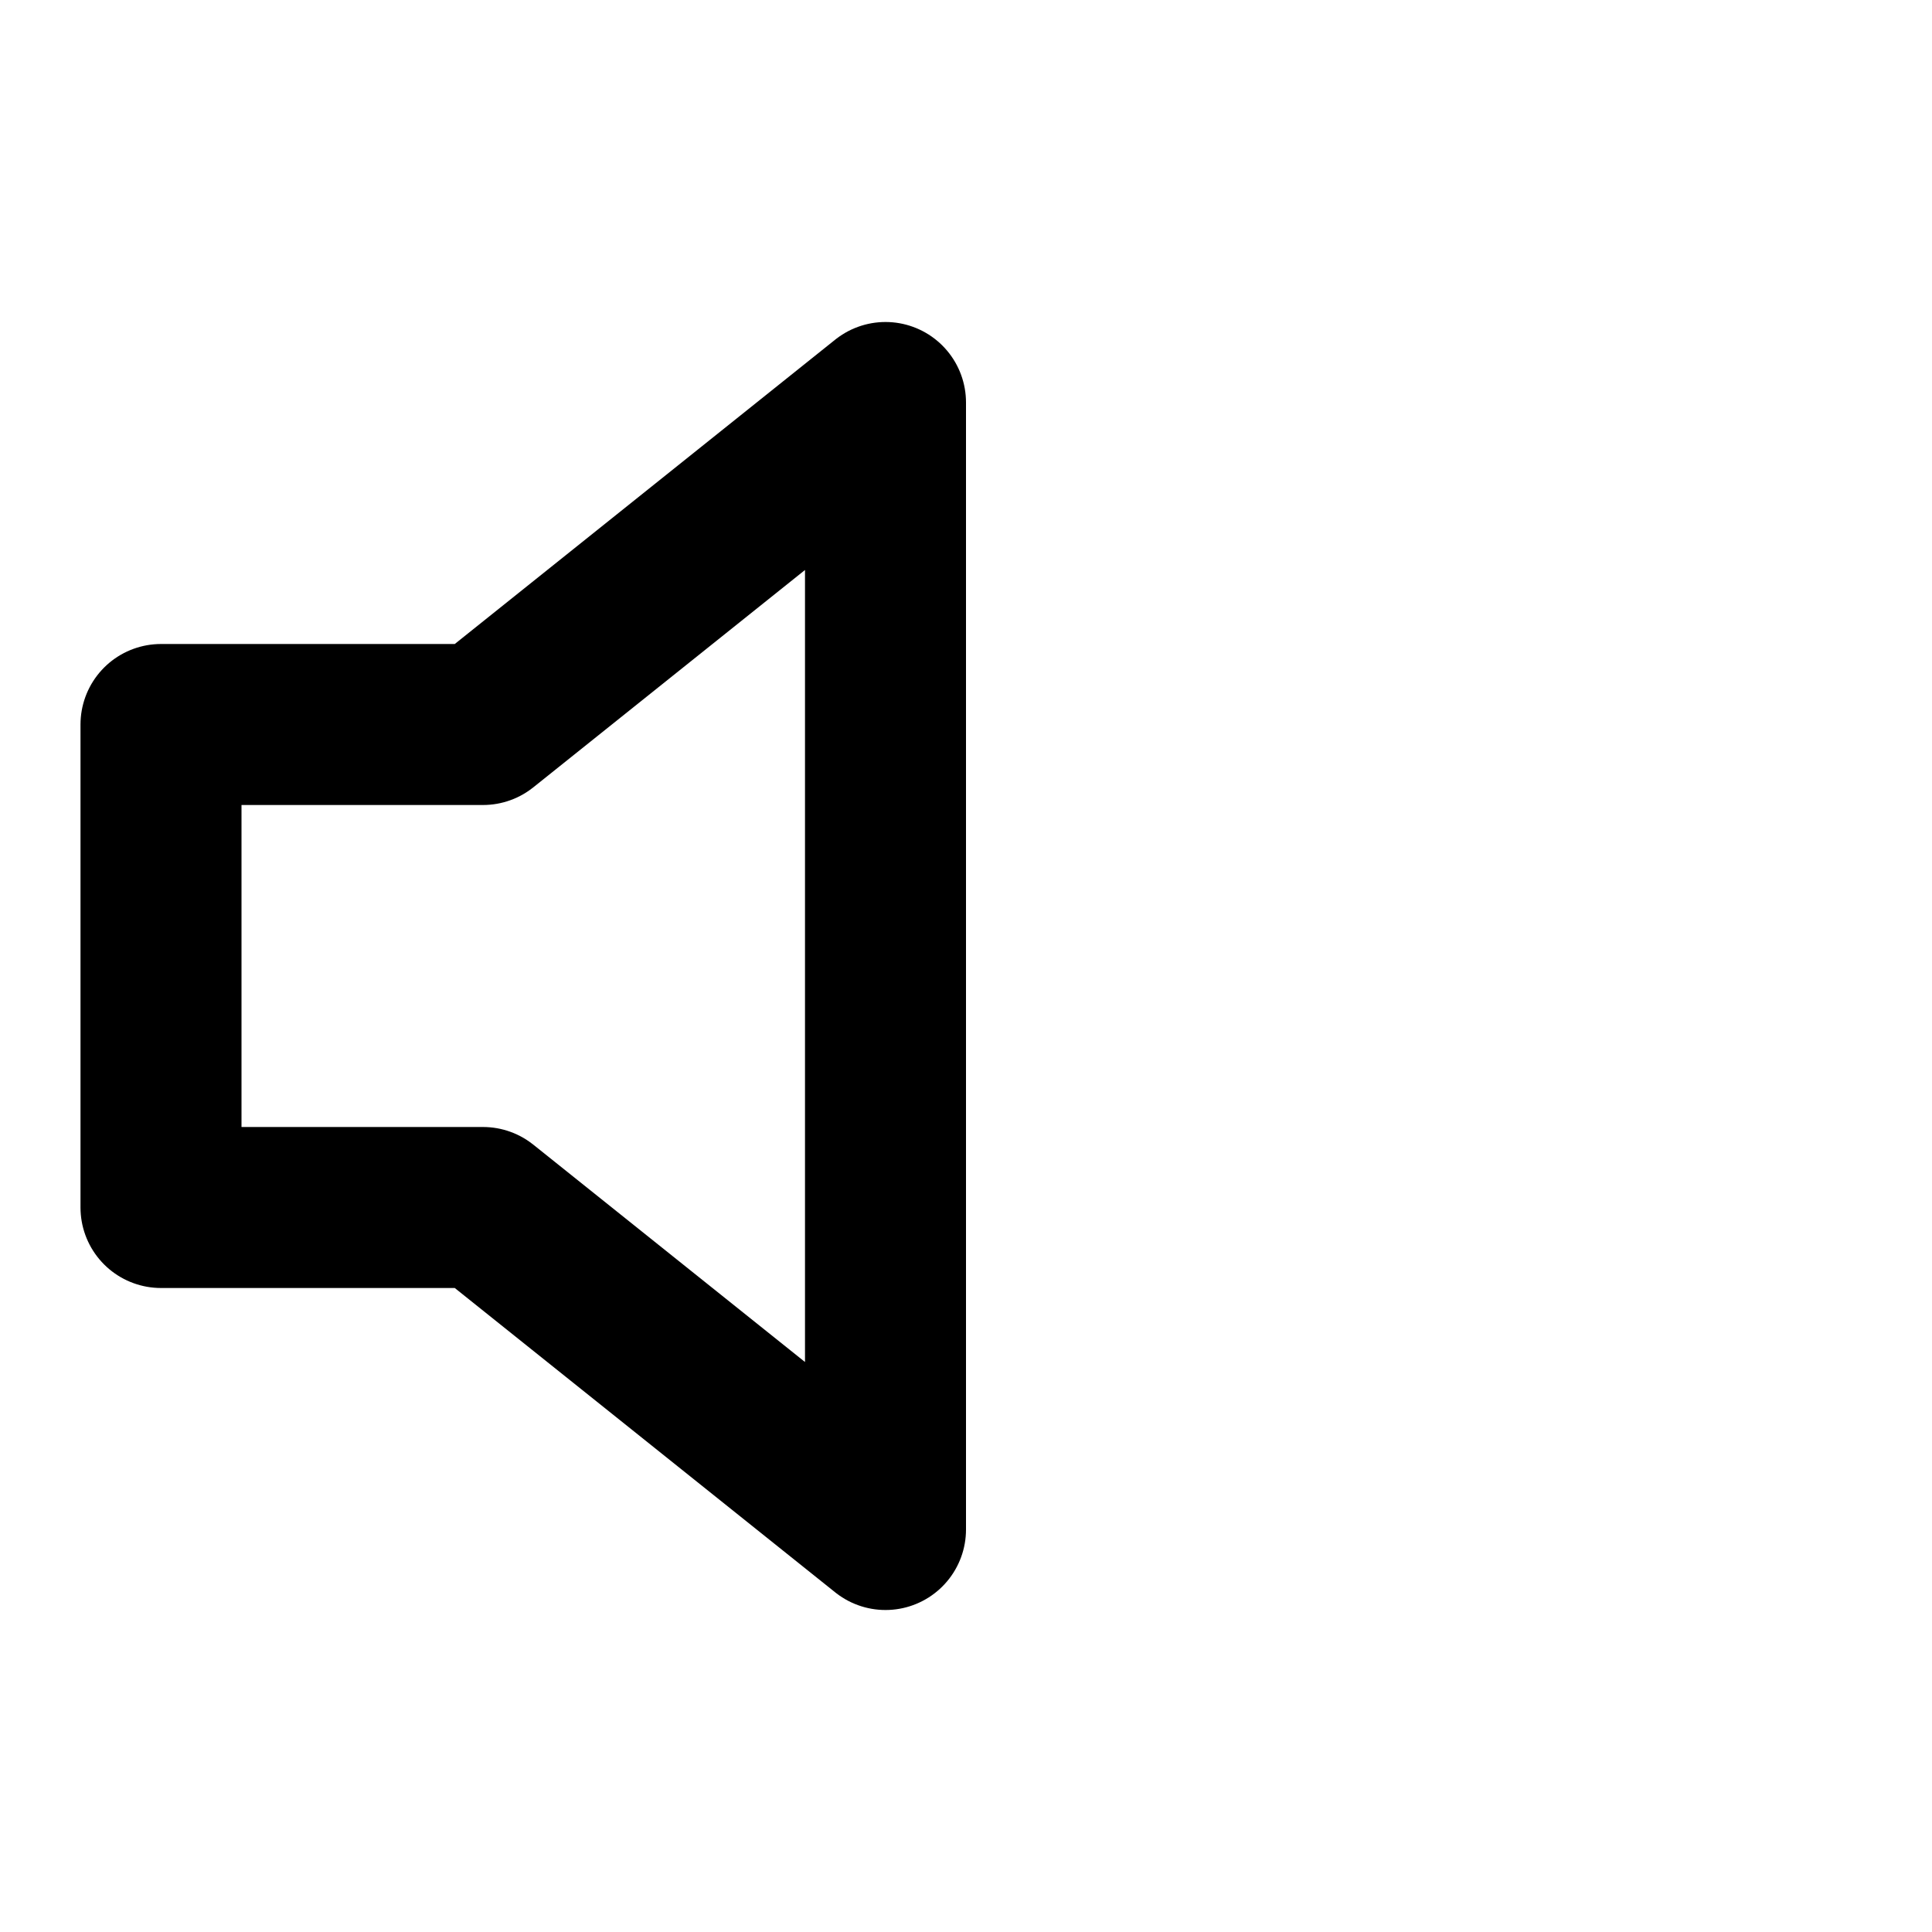
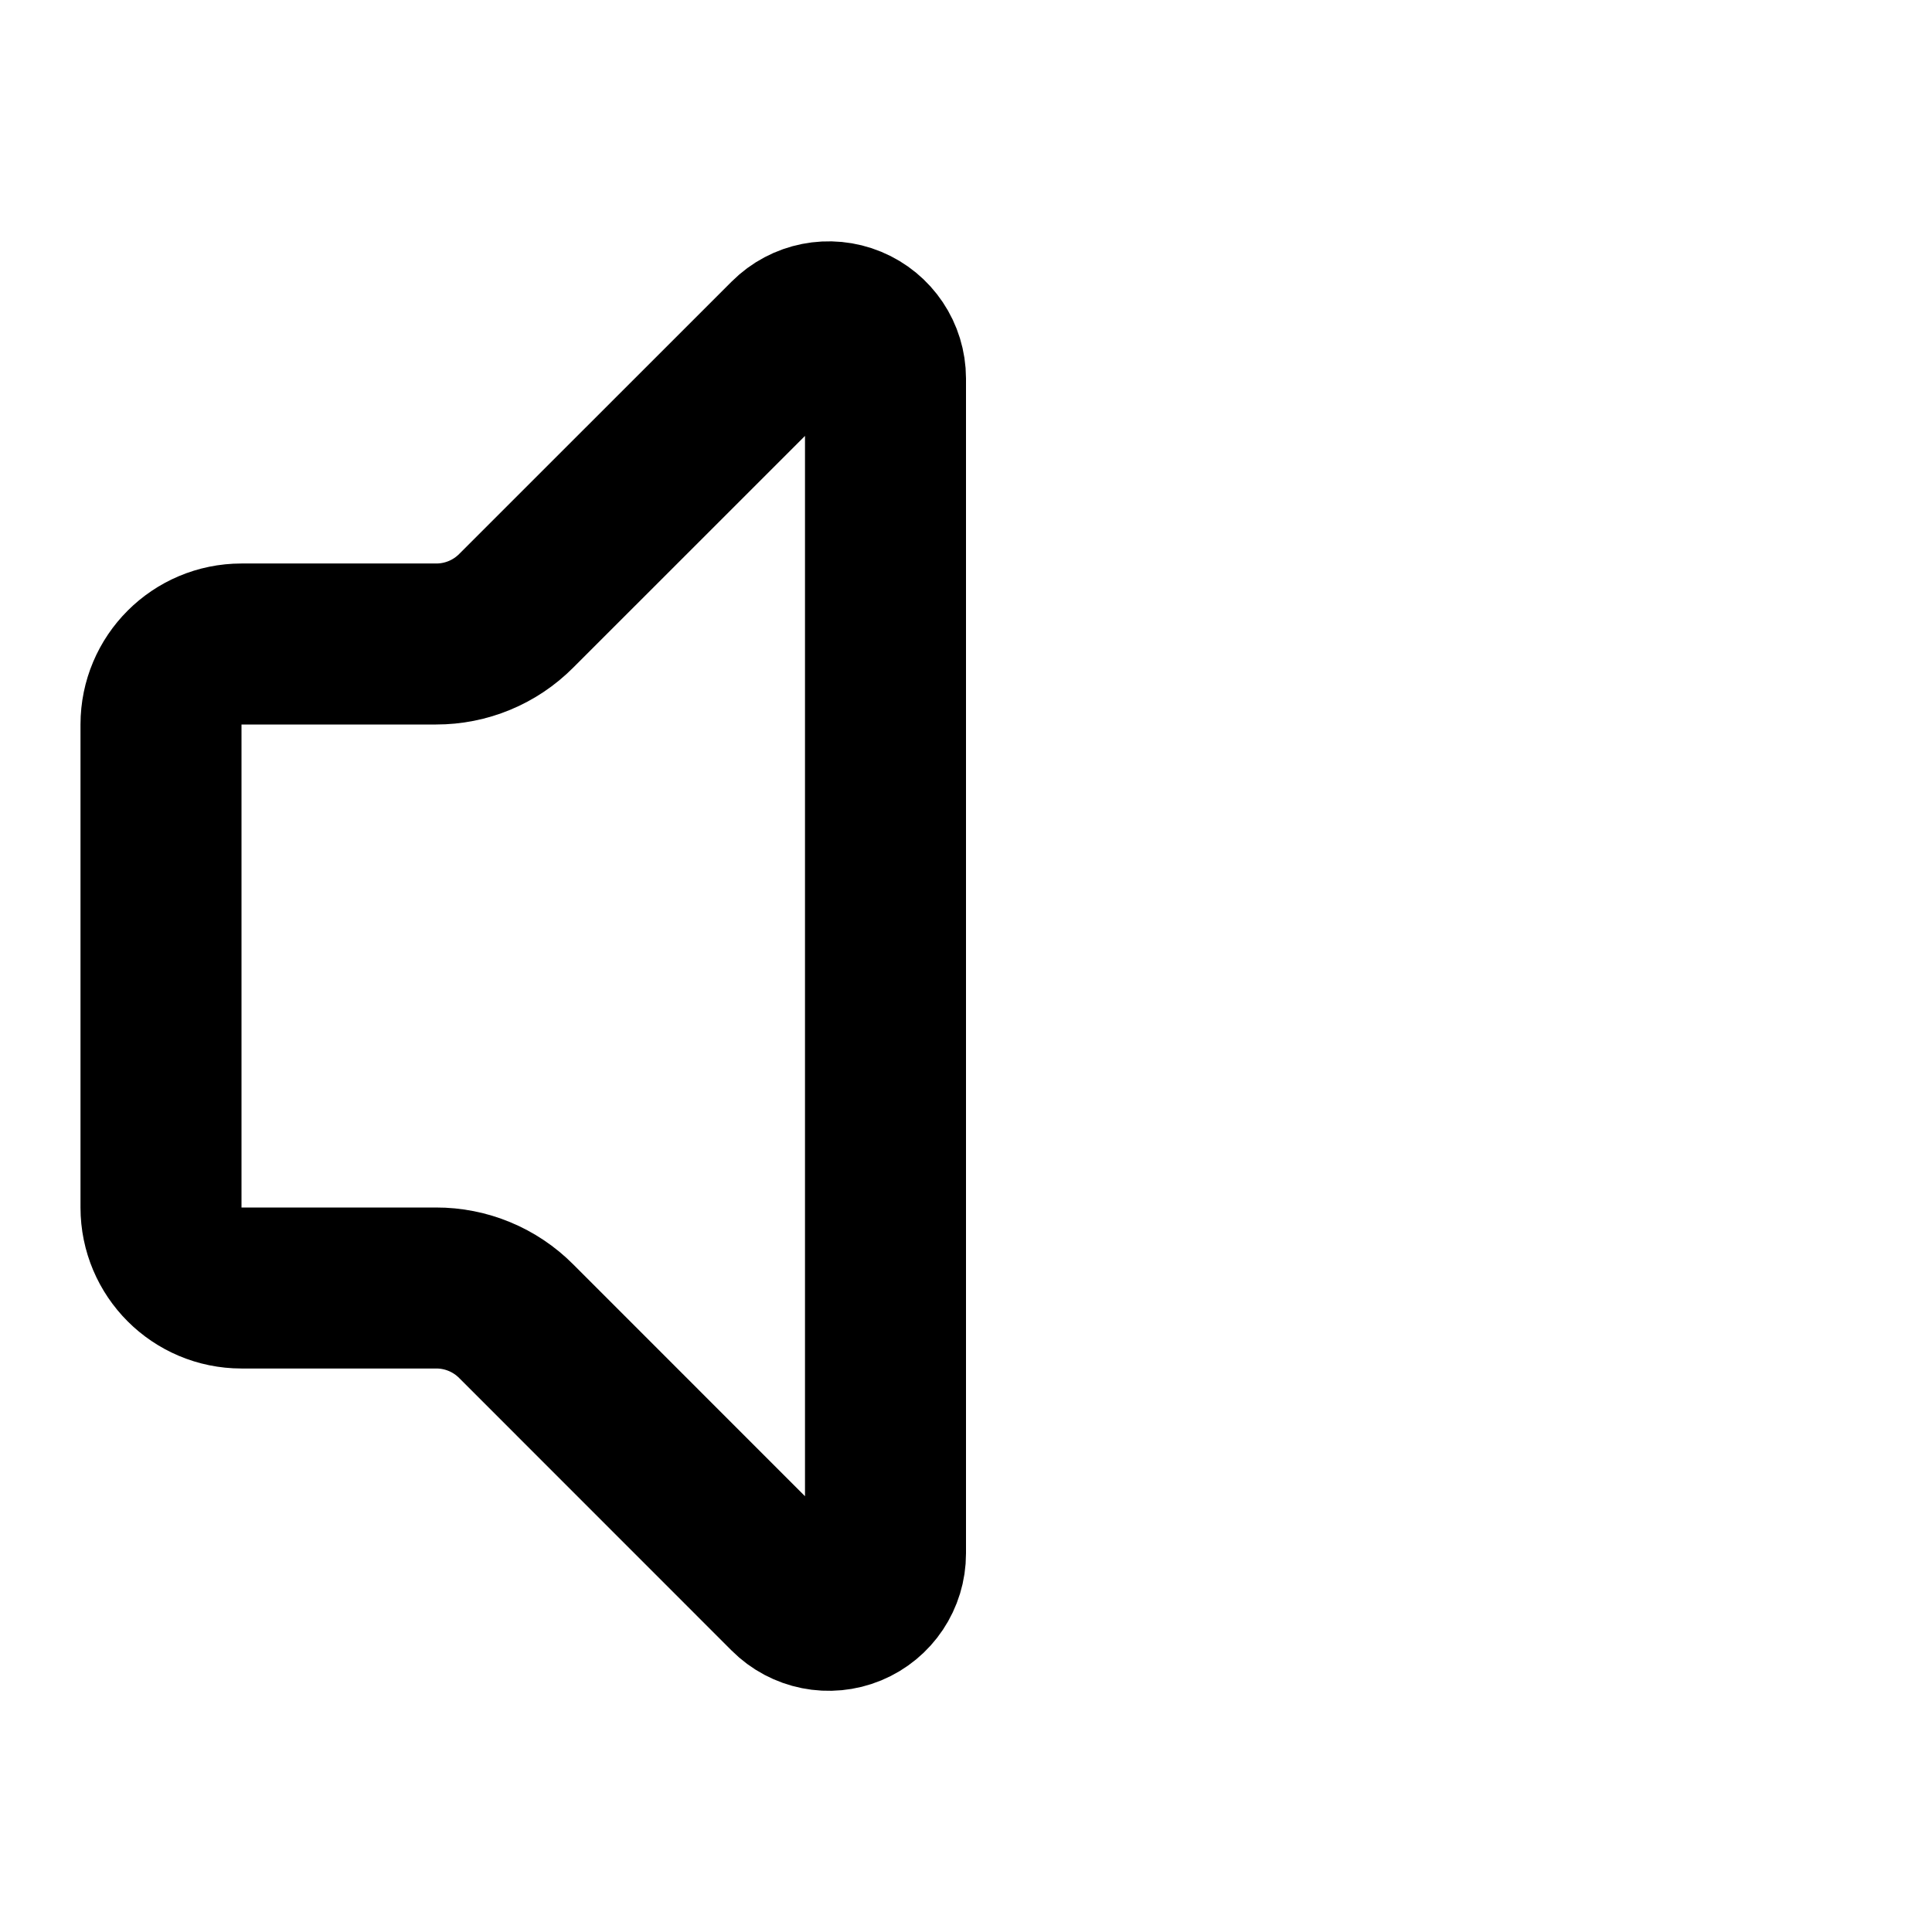
<svg xmlns="http://www.w3.org/2000/svg" viewBox="0 0 24 24" fill="none" stroke="currentColor" stroke-width="2" stroke-linecap="round" stroke-linejoin="round">
-   <polygon points="11 5 6 9 2 9 2 15 6 15 11 19 11 5" />
+   <path d="M11 4.702a.705.705 0 0 0-1.203-.498L6.413 7.587A1.4 1.4 0 0 1 5.416 8H3a1 1 0 0 0-1 1v6a1 1 0 0 0 1 1h2.416a1.4 1.4 0 0 1 .997.413l3.383 3.384A.705.705 0 0 0 11 19.298z" />
</svg>
